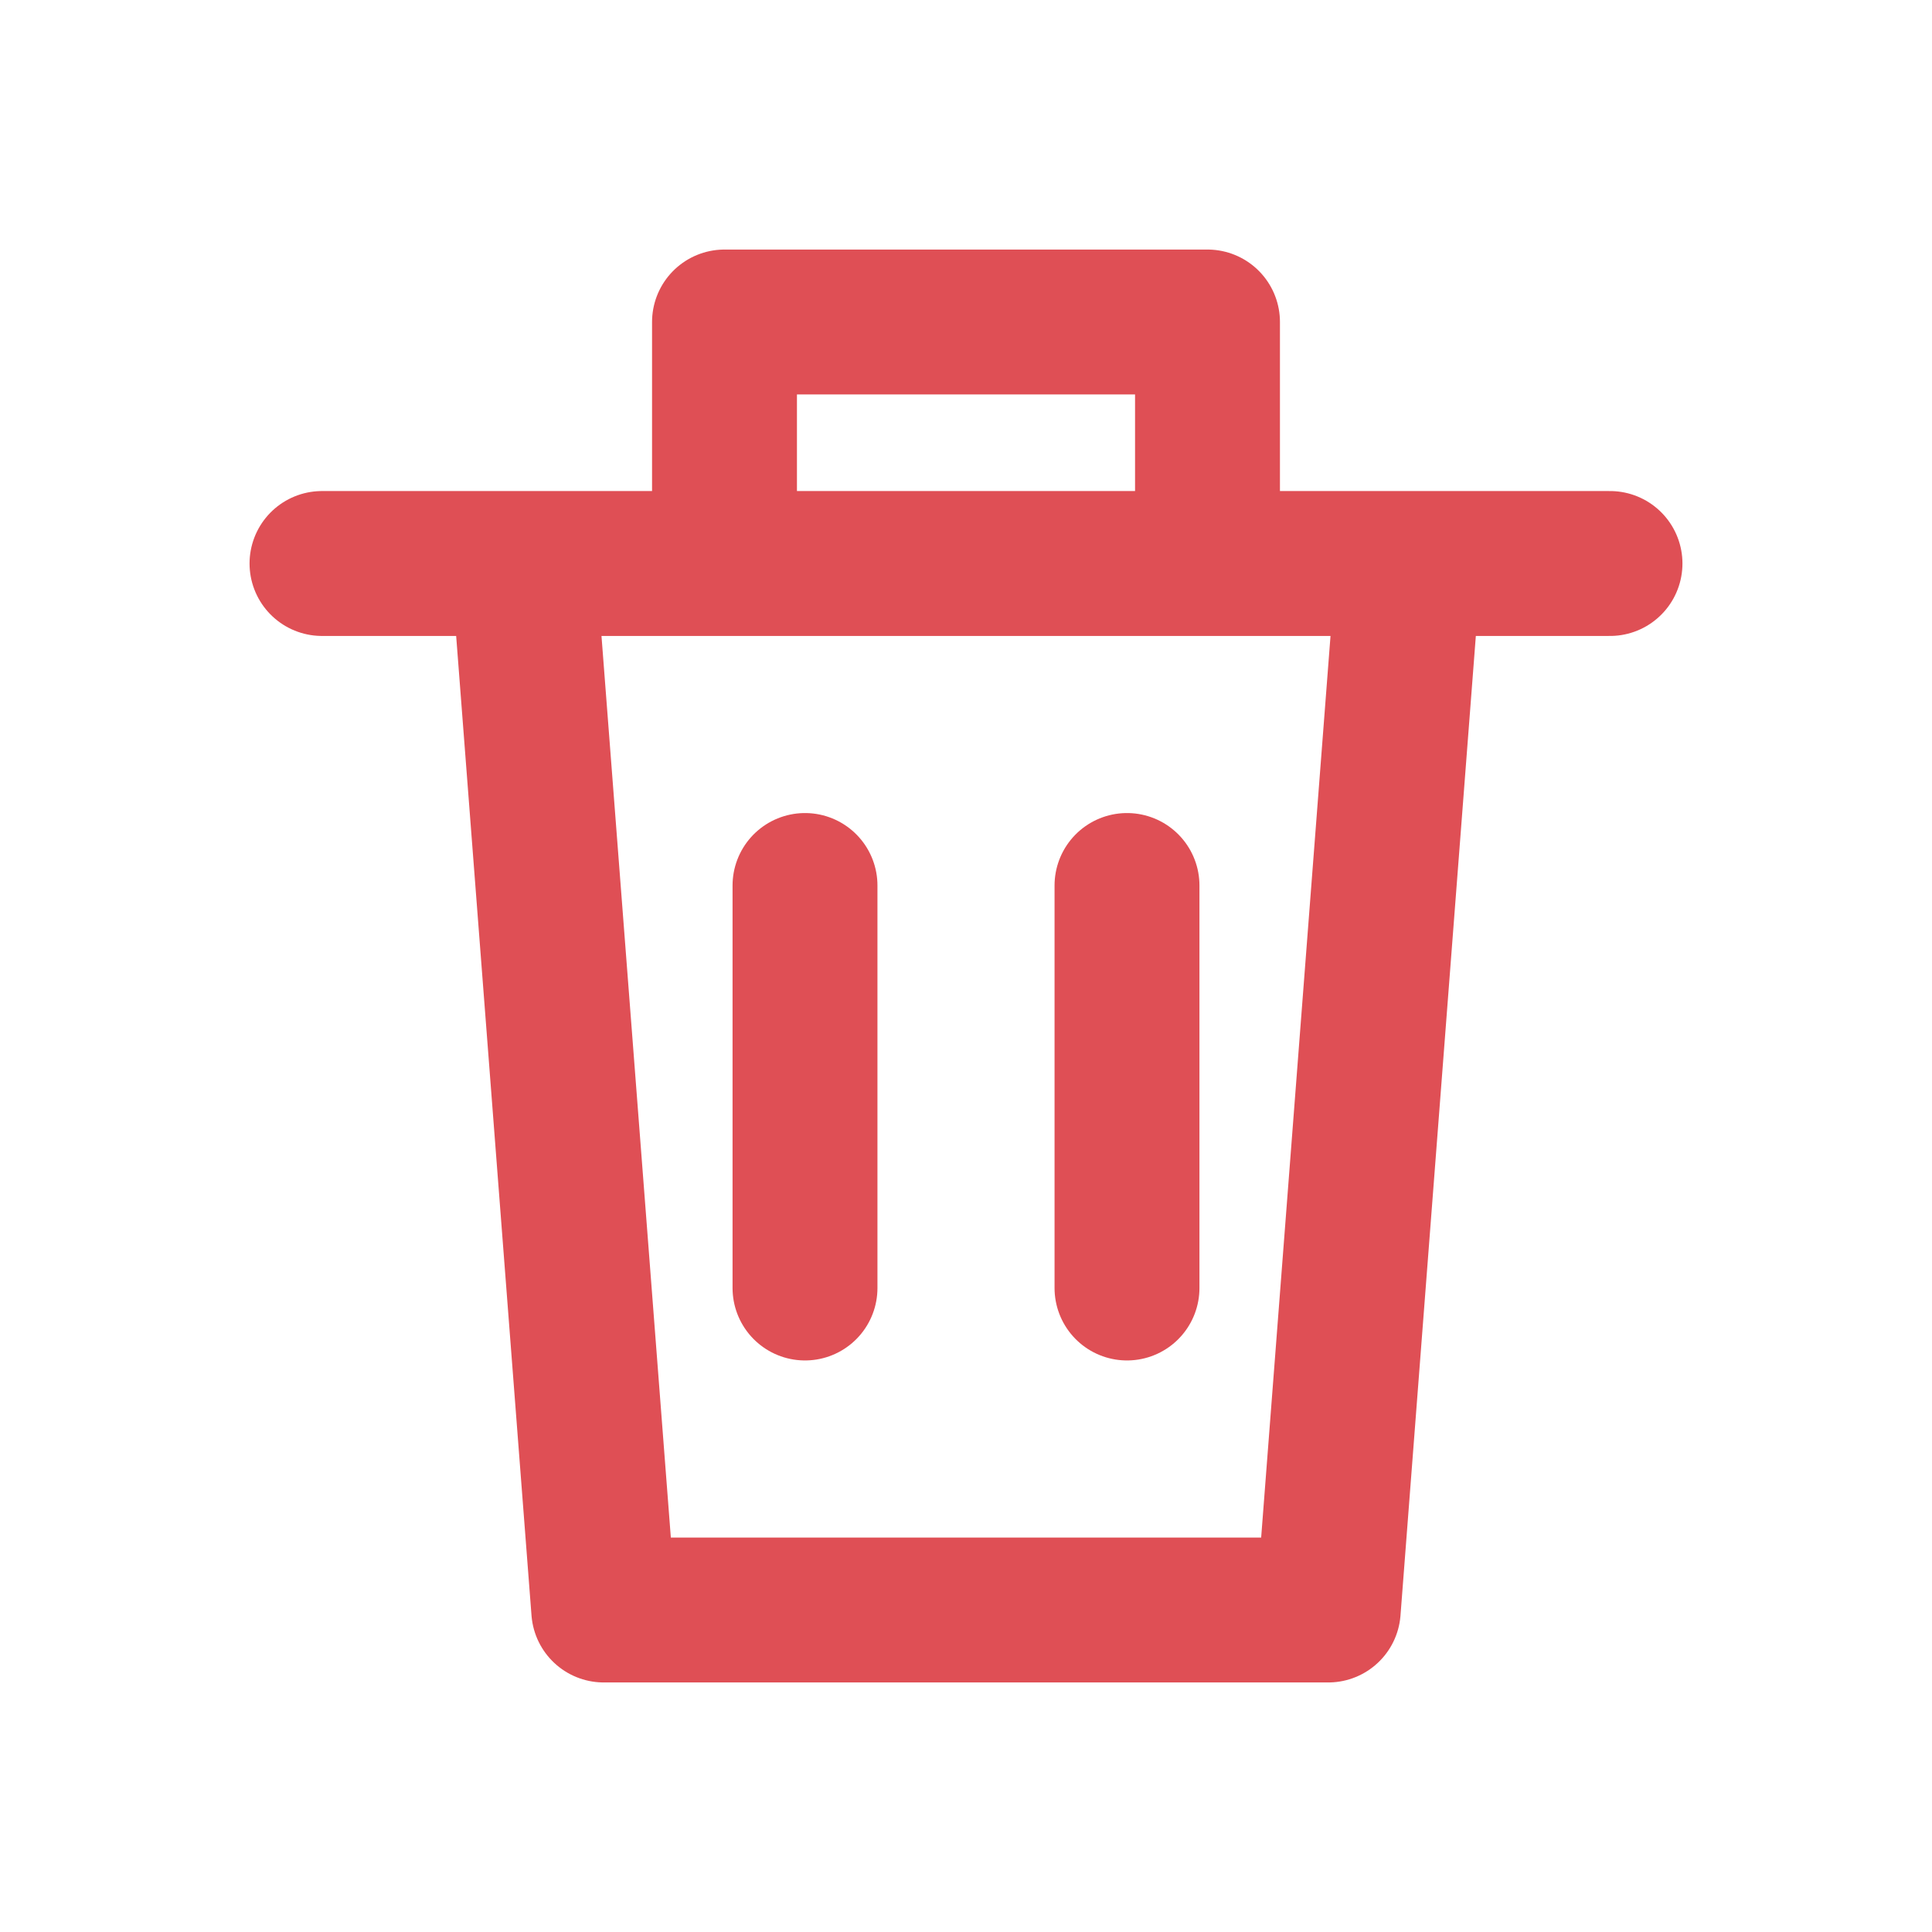
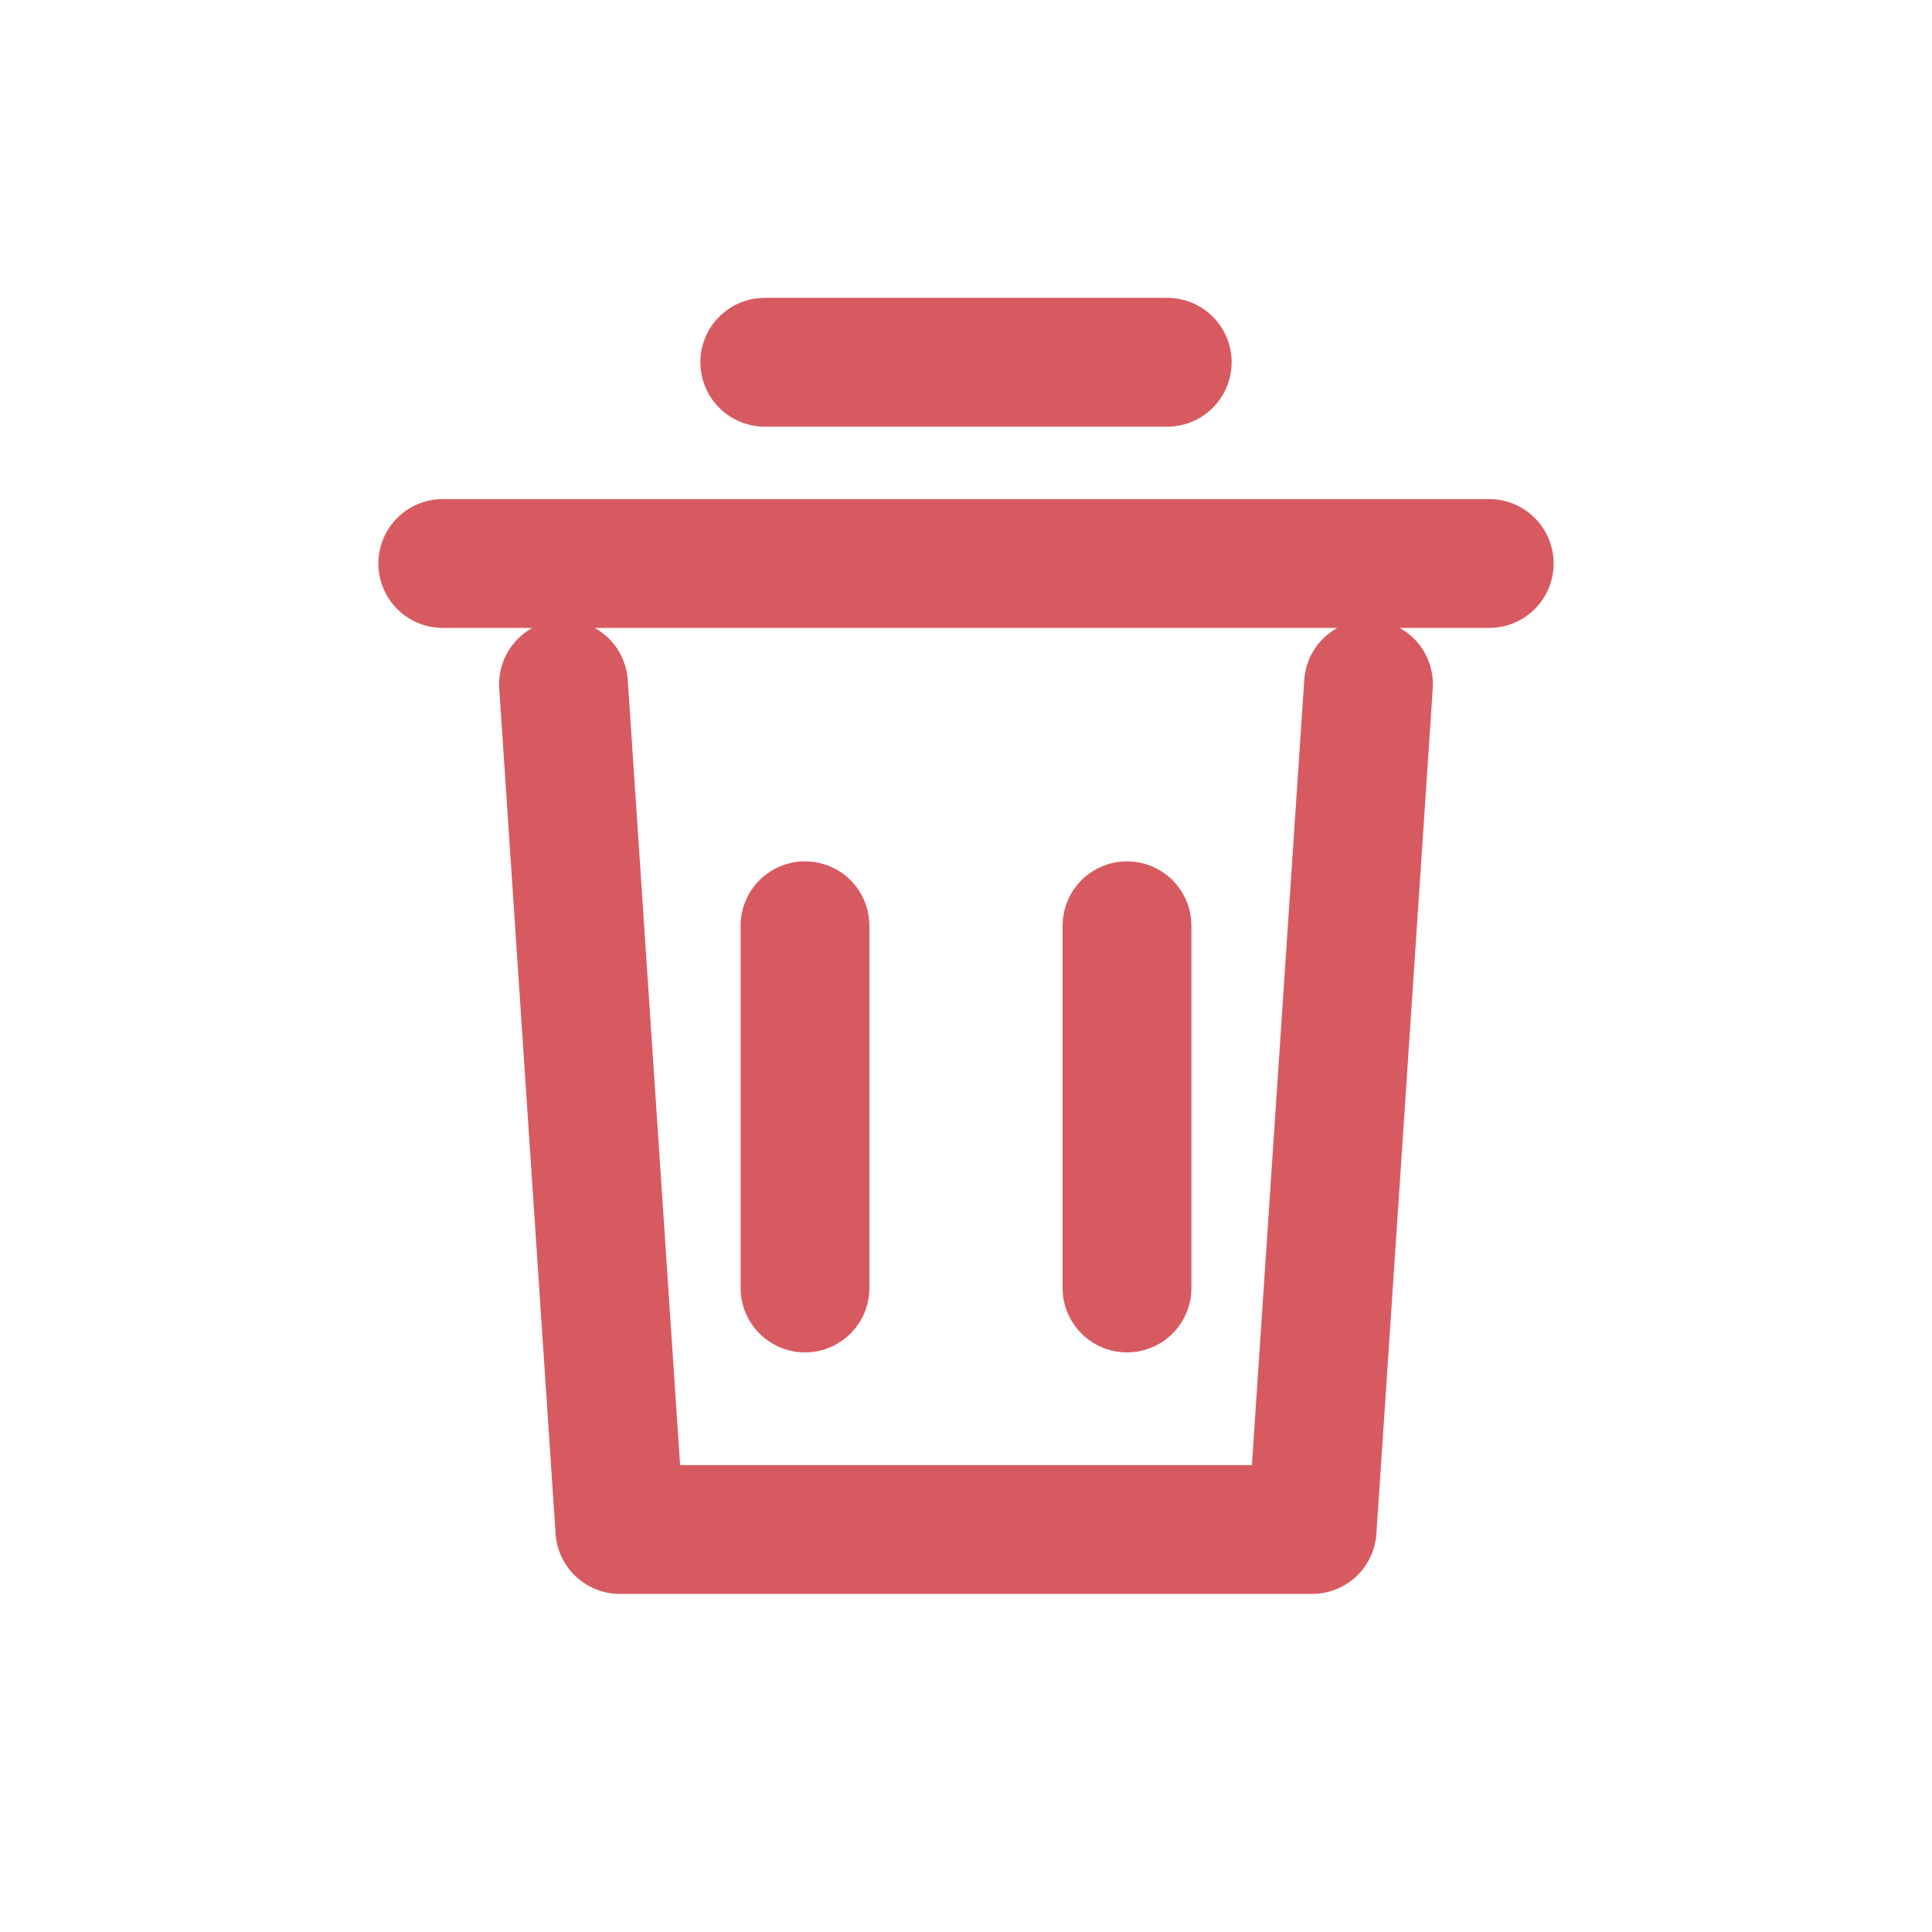
- <svg xmlns="http://www.w3.org/2000/svg" width="24" height="24" viewBox="0 0 24 24" fill="none" stroke="#df4f55" stroke-width="1.8" stroke-linecap="round" stroke-linejoin="round">
-   <path d="M4 7h16M9 7V4h6v3M6.5 7l1 13h9l1-13M10 11v5M14 11v5" />
+ <svg xmlns="http://www.w3.org/2000/svg" width="24" height="24" viewBox="0 0 24 24" fill="none" stroke="#d85a61" stroke-width="1.6" stroke-linecap="round" stroke-linejoin="round">
+   <path d="M5.5 7h13M9.5 4.5h5M7 8.5l.7 10.5h8.6L17 8.5M10 11.5v4.5M14 11.5v4.5" />
</svg>
